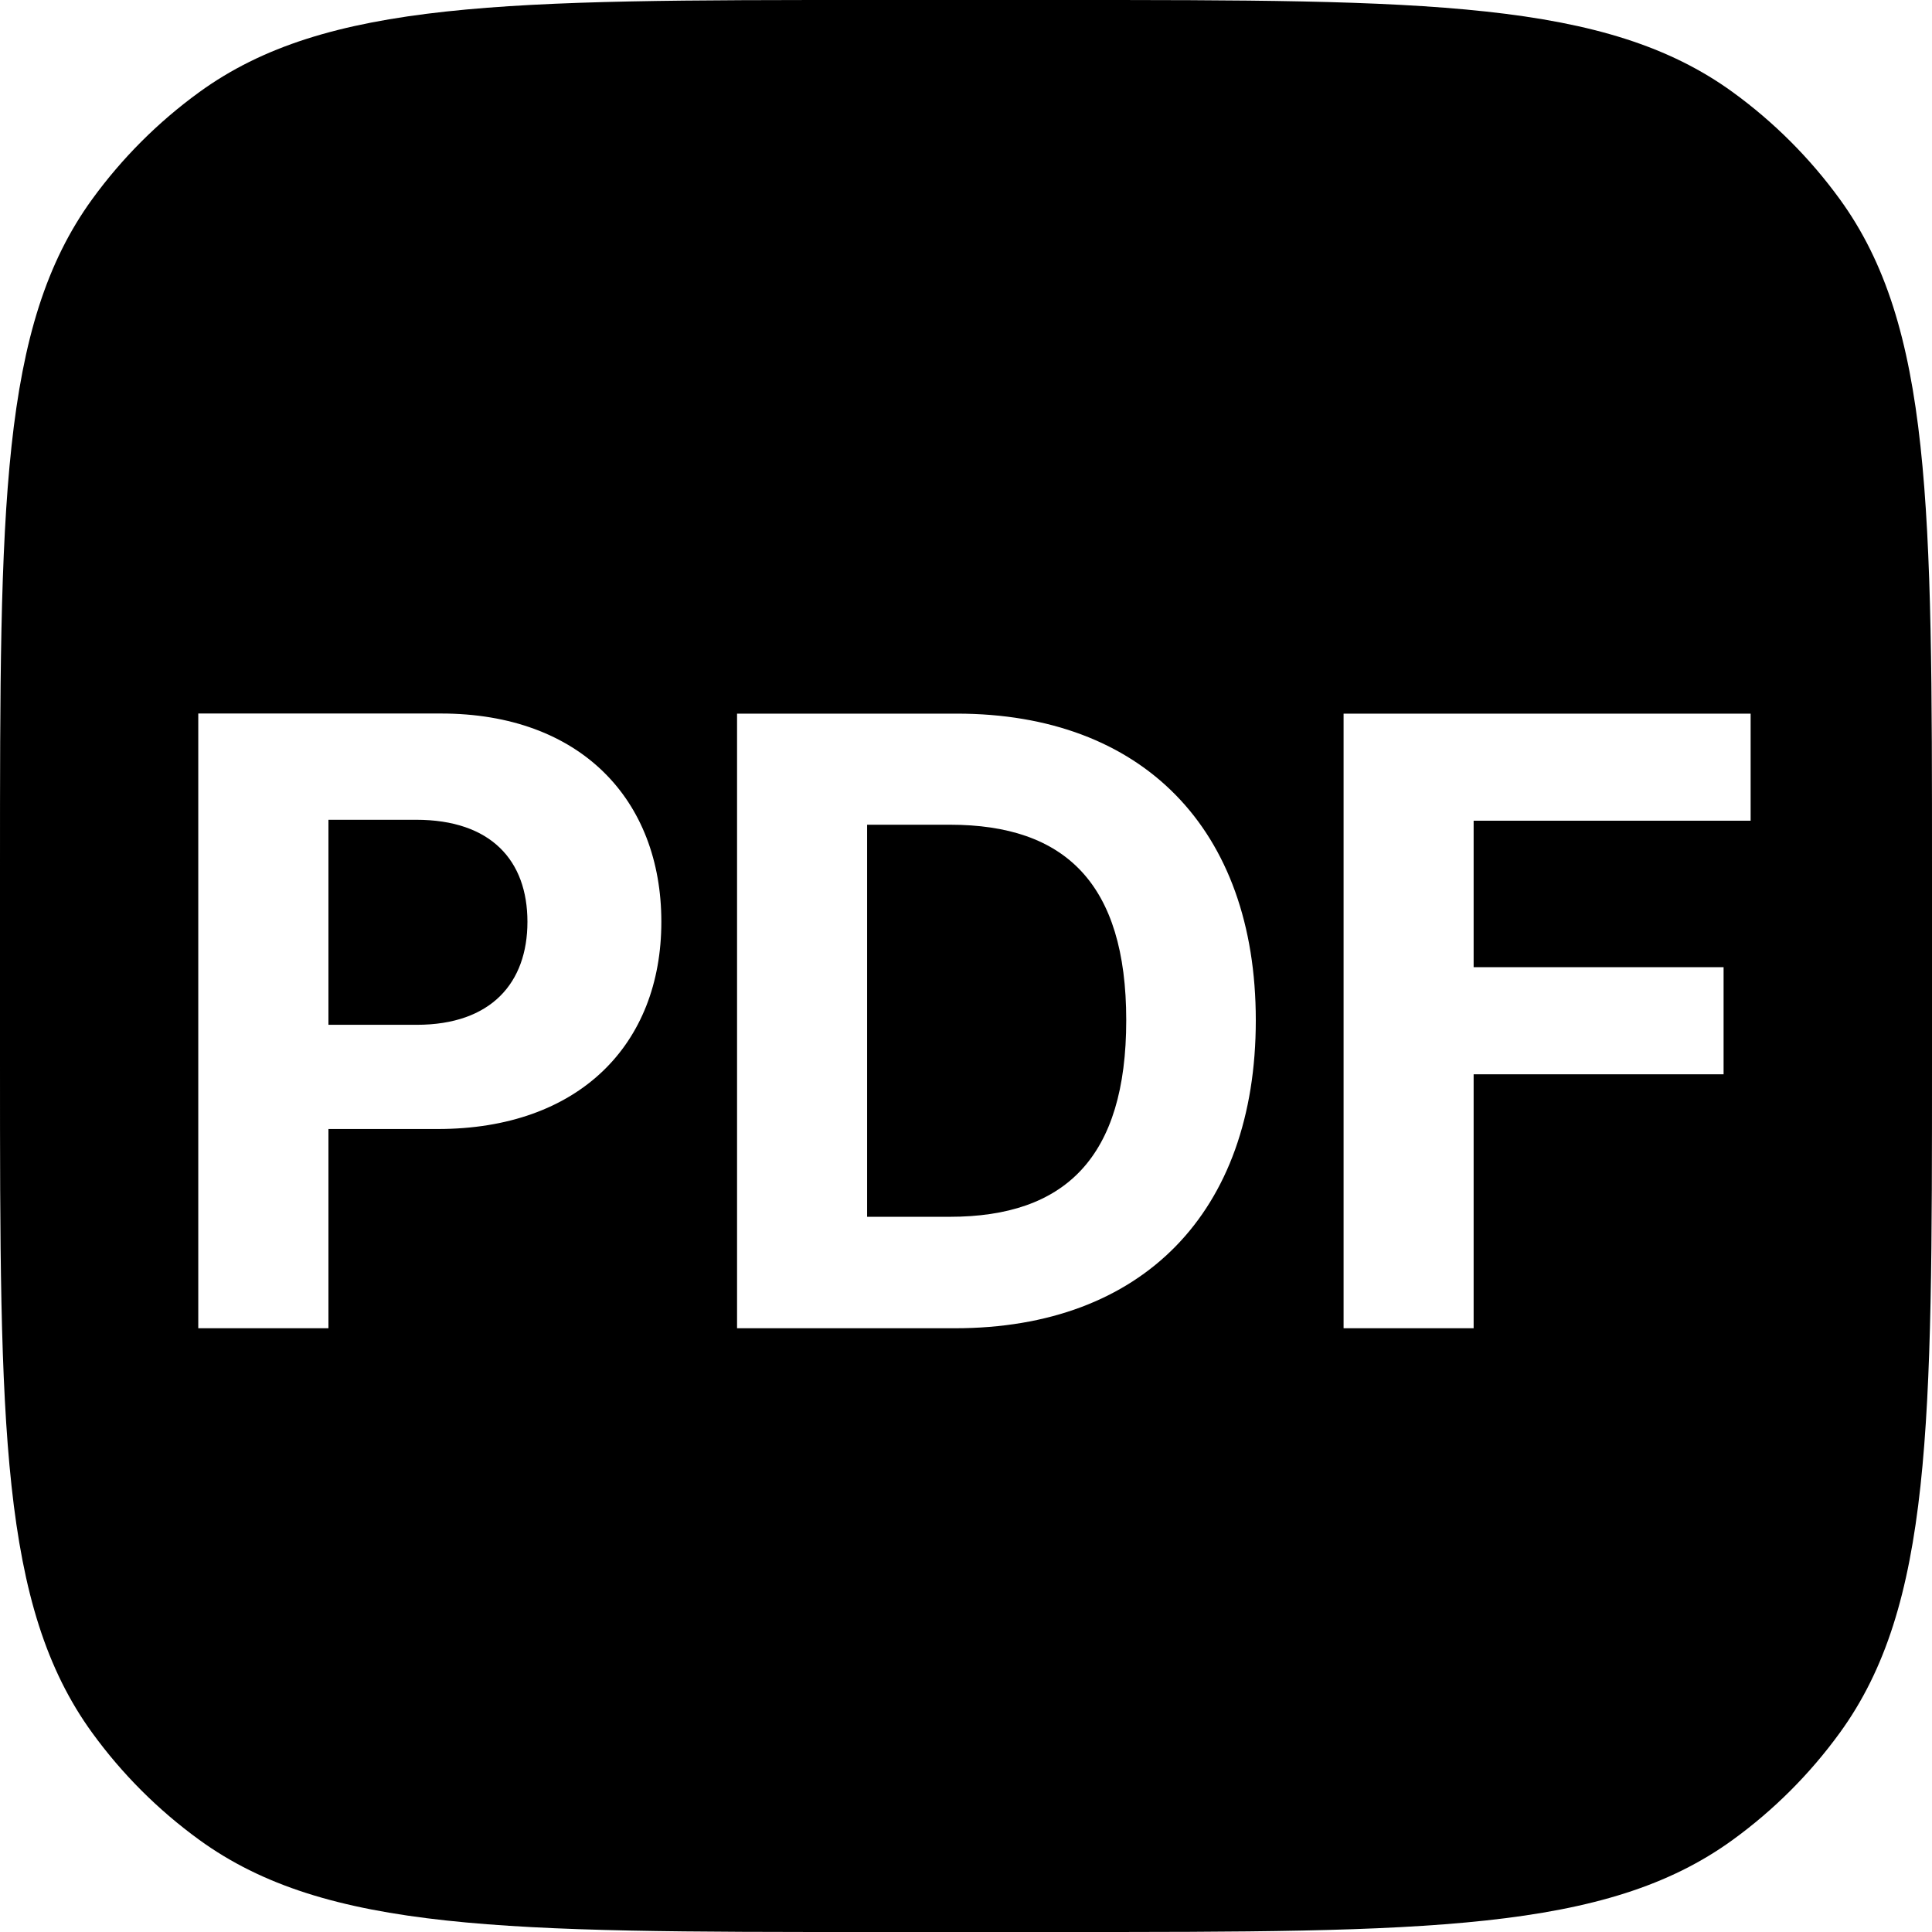
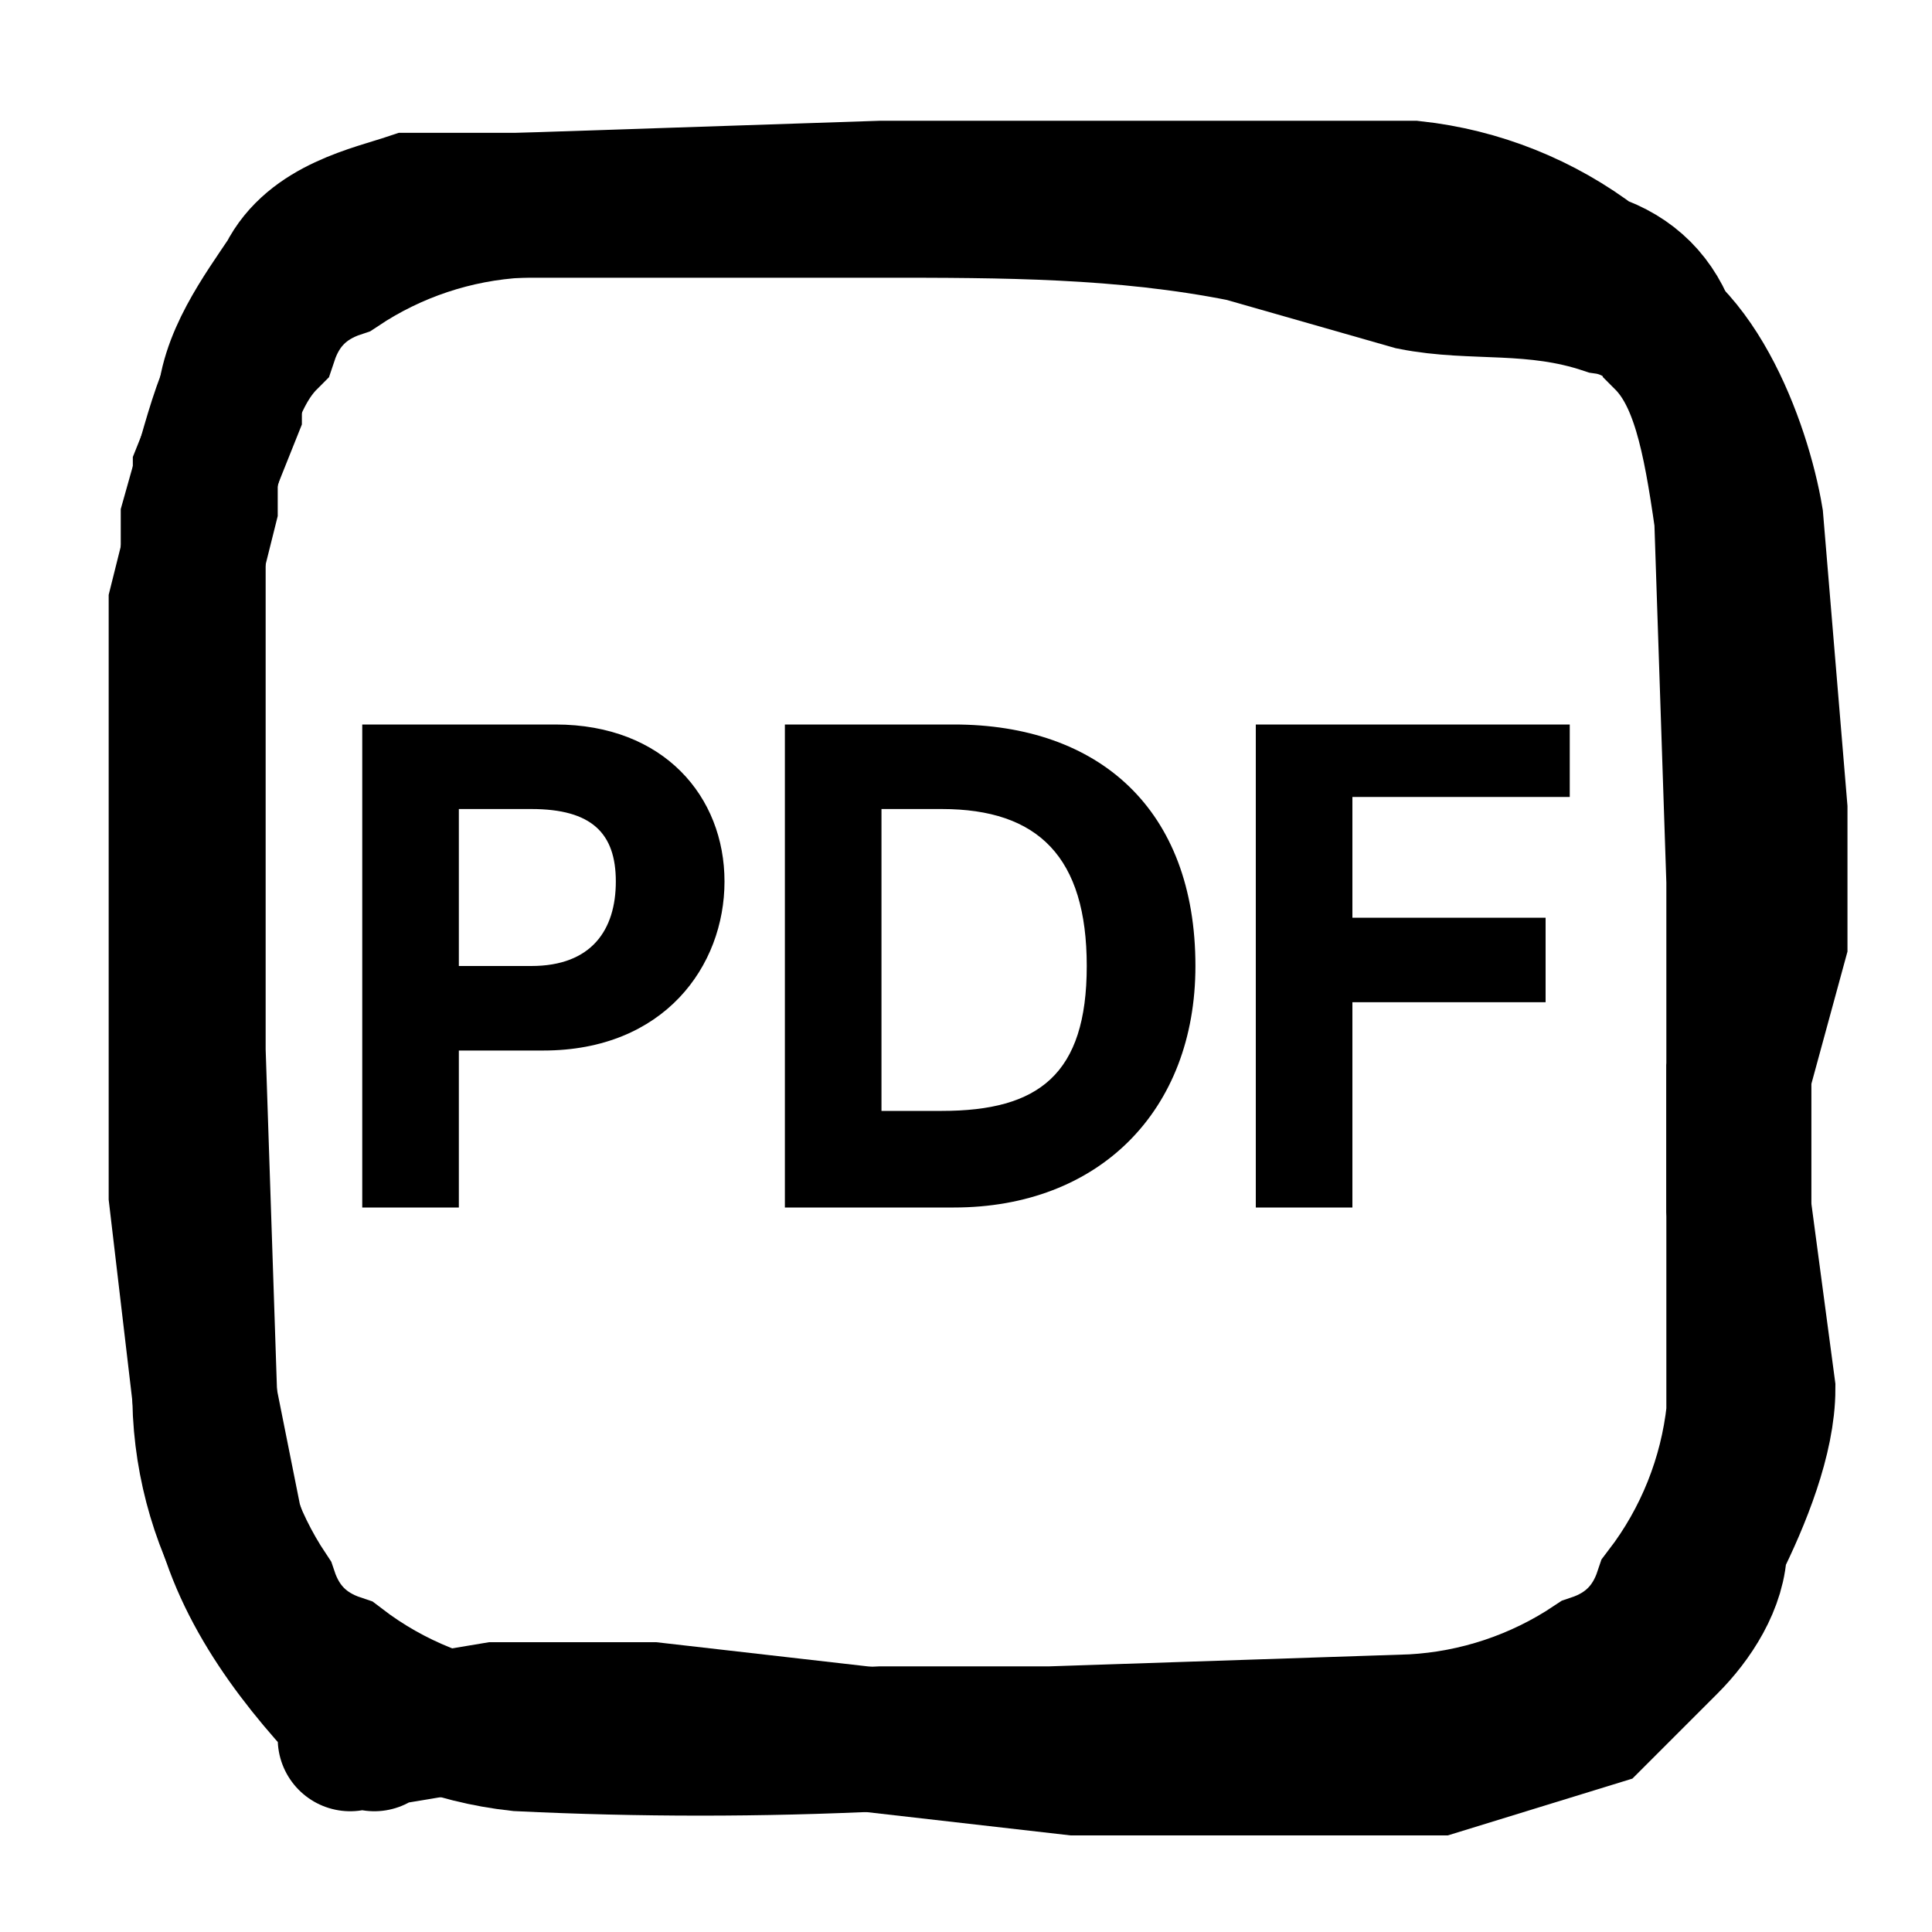
<svg xmlns="http://www.w3.org/2000/svg" width="16" height="16" fill="none">
-   <path fill-rule="evenodd" clip-rule="evenodd" d="M.764 1.649C0 2.7 0 4.2 0 7.2v1.6c0 3 0 4.5.764 5.551.247.34.545.638.885.885C2.7 16 4.2 16 7.2 16h1.6c3 0 4.5 0 5.551-.764.34-.247.638-.545.885-.885C16 13.3 16 11.8 16 8.8V7.2c0-3 0-4.5-.764-5.551a4.002 4.002 0 0 0-.885-.885C13.3 0 11.8 0 8.8 0H7.2c-3 0-4.5 0-5.551.764a4 4 0 0 0-.885.885ZM1.642 11H2.72V9.35h.905c1.17 0 1.852-.7 1.852-1.716 0-1.011-.67-1.725-1.825-1.725H1.642V11ZM2.72 8.487V6.789h.726c.621 0 .922.338.922.845 0 .505-.3.853-.917.853h-.731ZM7.909 11c1.552 0 2.491-.96 2.491-2.55 0-1.586-.94-2.54-2.476-2.54h-1.82V11H7.91Zm-.728-.922V6.83h.686c.955 0 1.46.488 1.46 1.619 0 1.136-.505 1.628-1.462 1.628H7.18Zm5.023.922h-1.077V5.91h3.371v.887h-2.294V8.01h2.07v.887h-2.07V11Z" fill="currentColor" />
+   <path d="M1.6 7.3v-3c.2-.7.3-1.2.6-1.5.1-.3.3-.5.6-.6a3 3 0 0 1 1.5-.5l3-.1h4.4a3 3 0 0 1 1.5.6c.3.1.5.3.6.6.3.3.4.8.5 1.5l.1 3v4.4a3 3 0 0 1-.6 1.5c-.1.3-.3.5-.6.6a3 3 0 0 1-1.5.5l-3 .1H7.3a31 31 0 0 1-3 0 3 3 0 0 1-1.5-.6c-.3-.1-.5-.3-.6-.6a3 3 0 0 1-.5-1.5l-.1-3V7.3Z" stroke="currentColor" stroke-width="1.2" />
+   <path d="M3 10h.8V8.7h.7C5.5 8.7 6 8 6 7.3 6 6.6 5.5 6 4.6 6H3v4Zm.8-2V6.7h.6c.5 0 .7.2.7.6 0 .4-.2.7-.7.7h-.6ZM7.9 10c1.2 0 2-.8 2-2 0-1.3-.8-2-2-2H6.5v4h1.4Zm-.6-.8V6.7h.5C8.6 6.7 9 7.1 9 8s-.4 1.2-1.2 1.2h-.5ZM10.4 10h.8V8.3h1.6v-.7h-1.6v-1H13V6h-2.6v4Z" fill="currentColor" />
+   <path d="M3.1 14.4c-.5-.5-1-1.1-1.2-1.8l-.2-1-.2-1.7V5l.2-.8v-.3l.2-.5c0-.4.3-.8.5-1.1.2-.4.7-.5 1-.6H7.3c1 0 2 0 3 .2l1.4.4c.5.1 1 0 1.6.2.7.1 1.1 1.2 1.2 1.8l.2 2.4v1.1l-.3 1.1V10l.2 1.5c0 .4-.2.9-.4 1.3 0 .3-.2.6-.4.8l-.6.6-1.3.4h-3l-3.5-.4H4.1l-1.2.2" stroke="currentColor" stroke-width="1.2" stroke-linecap="round" />
</svg>
